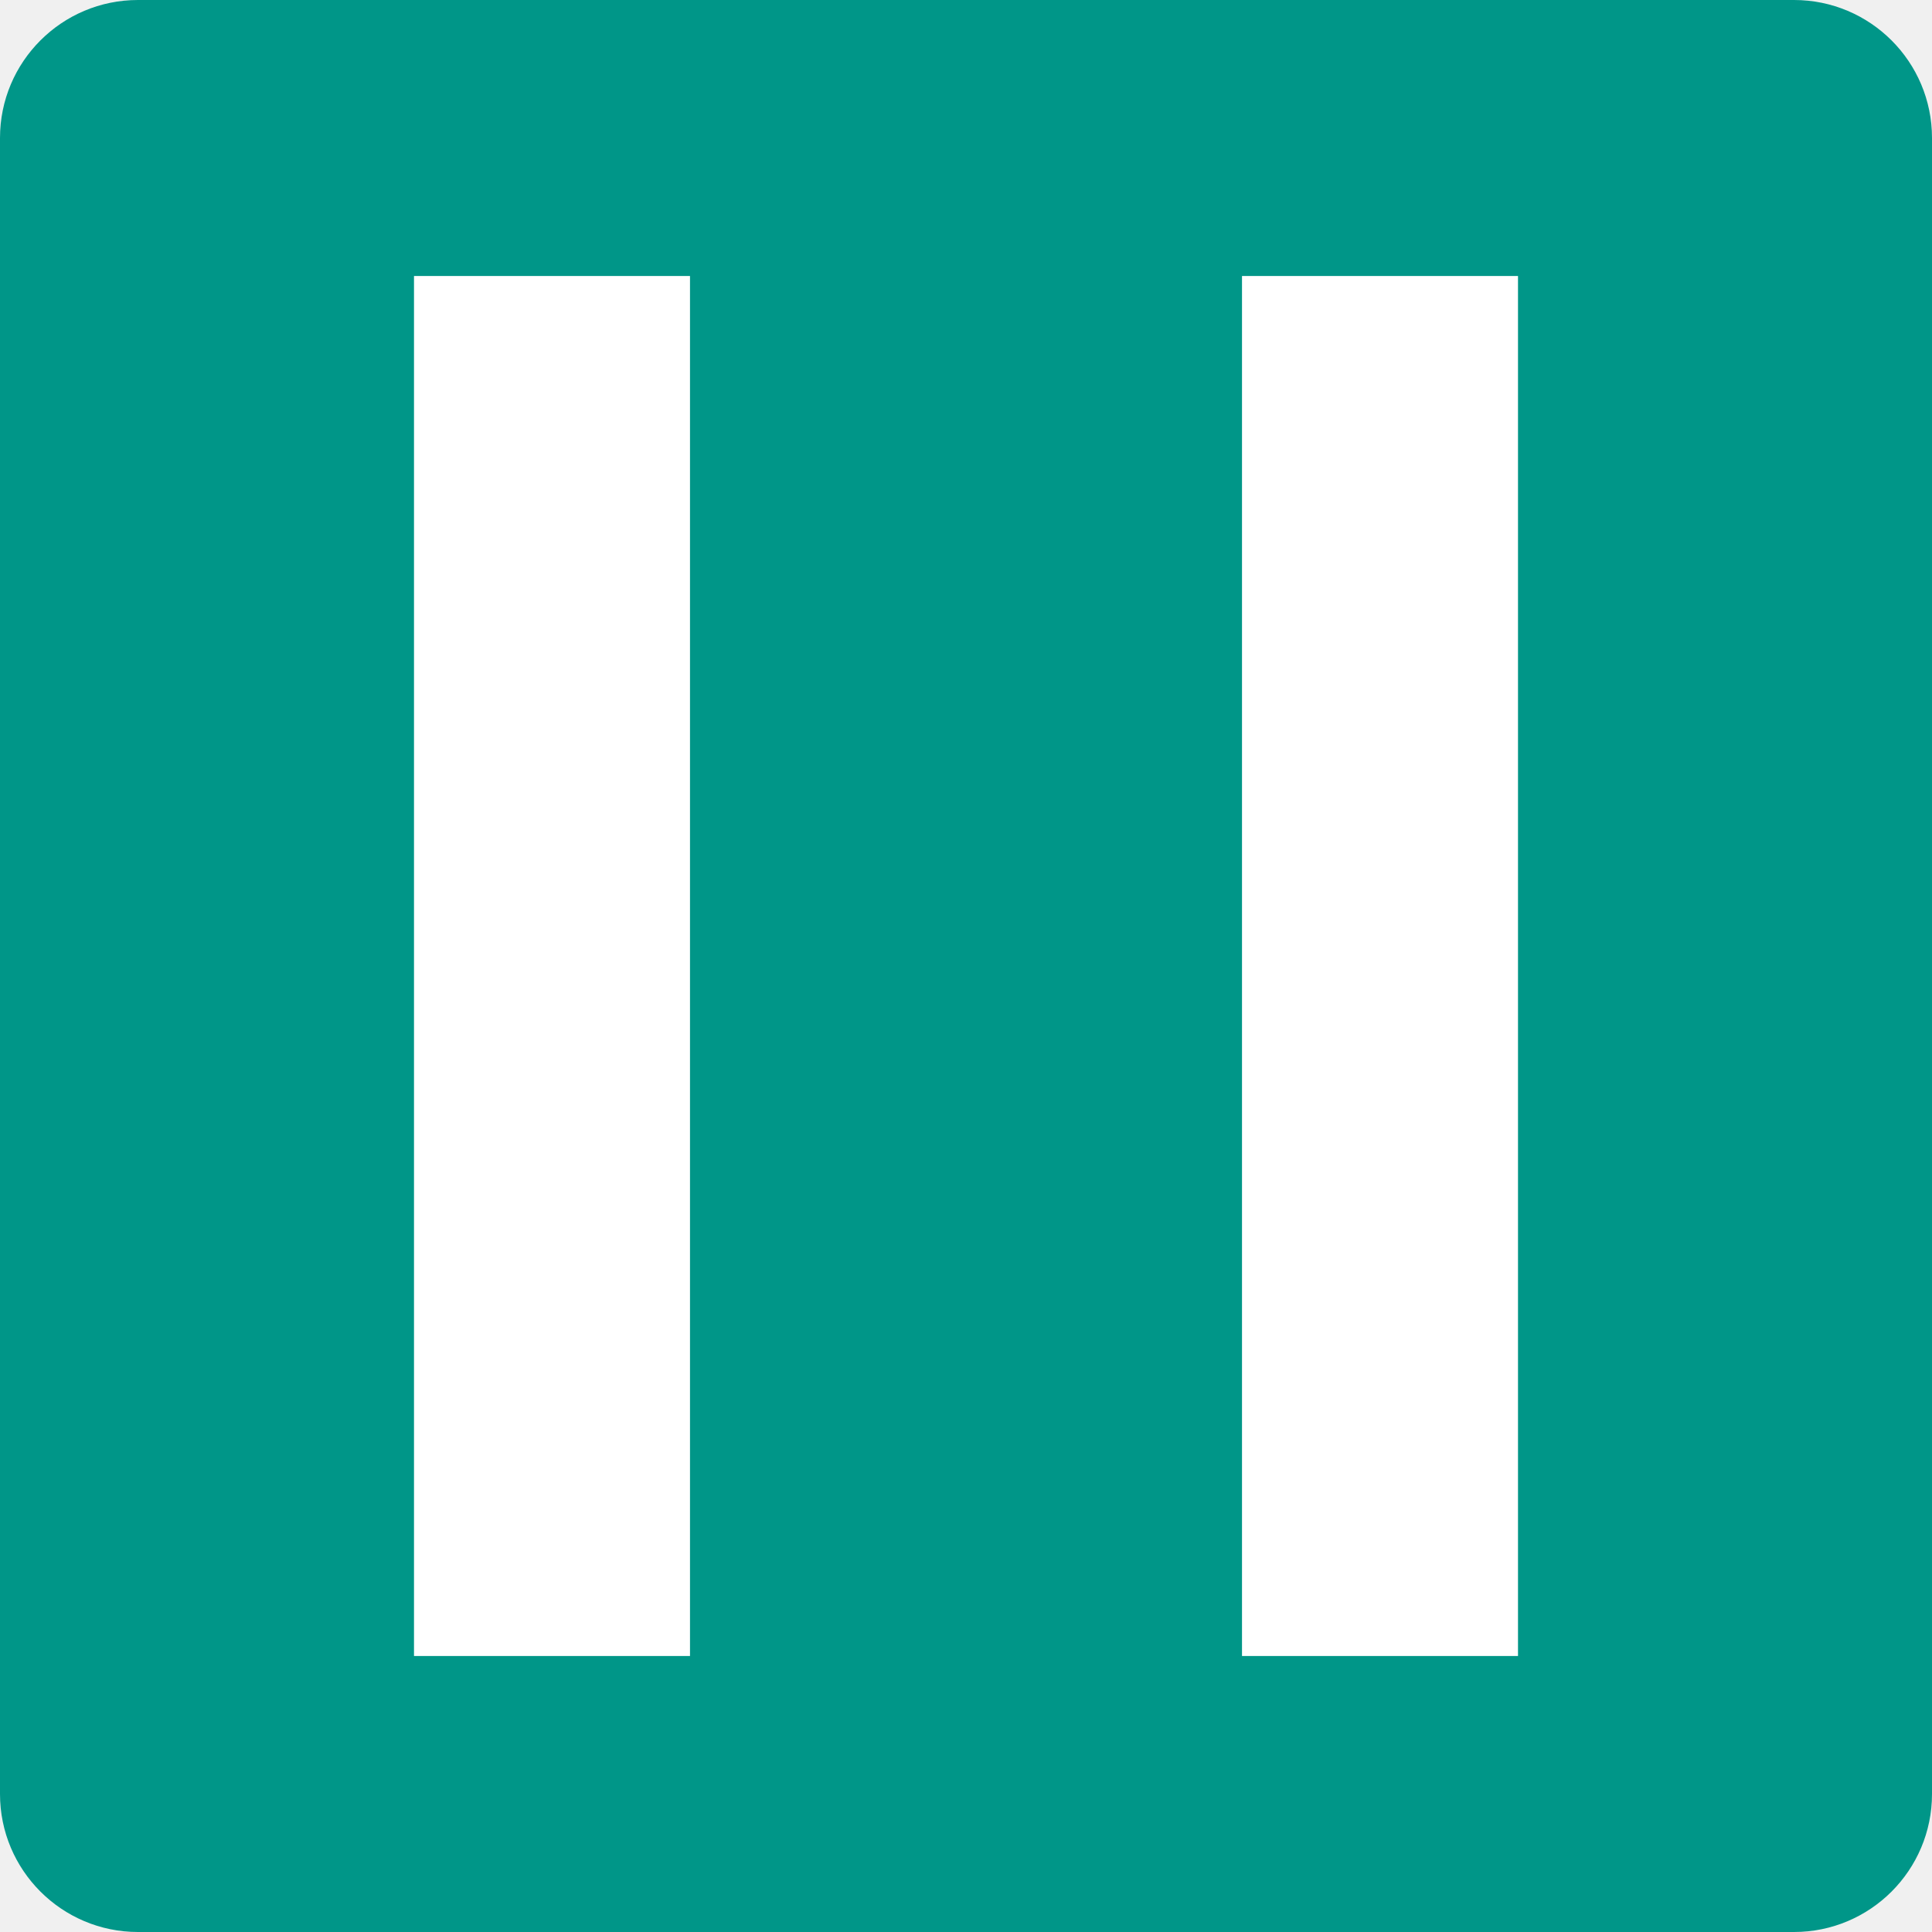
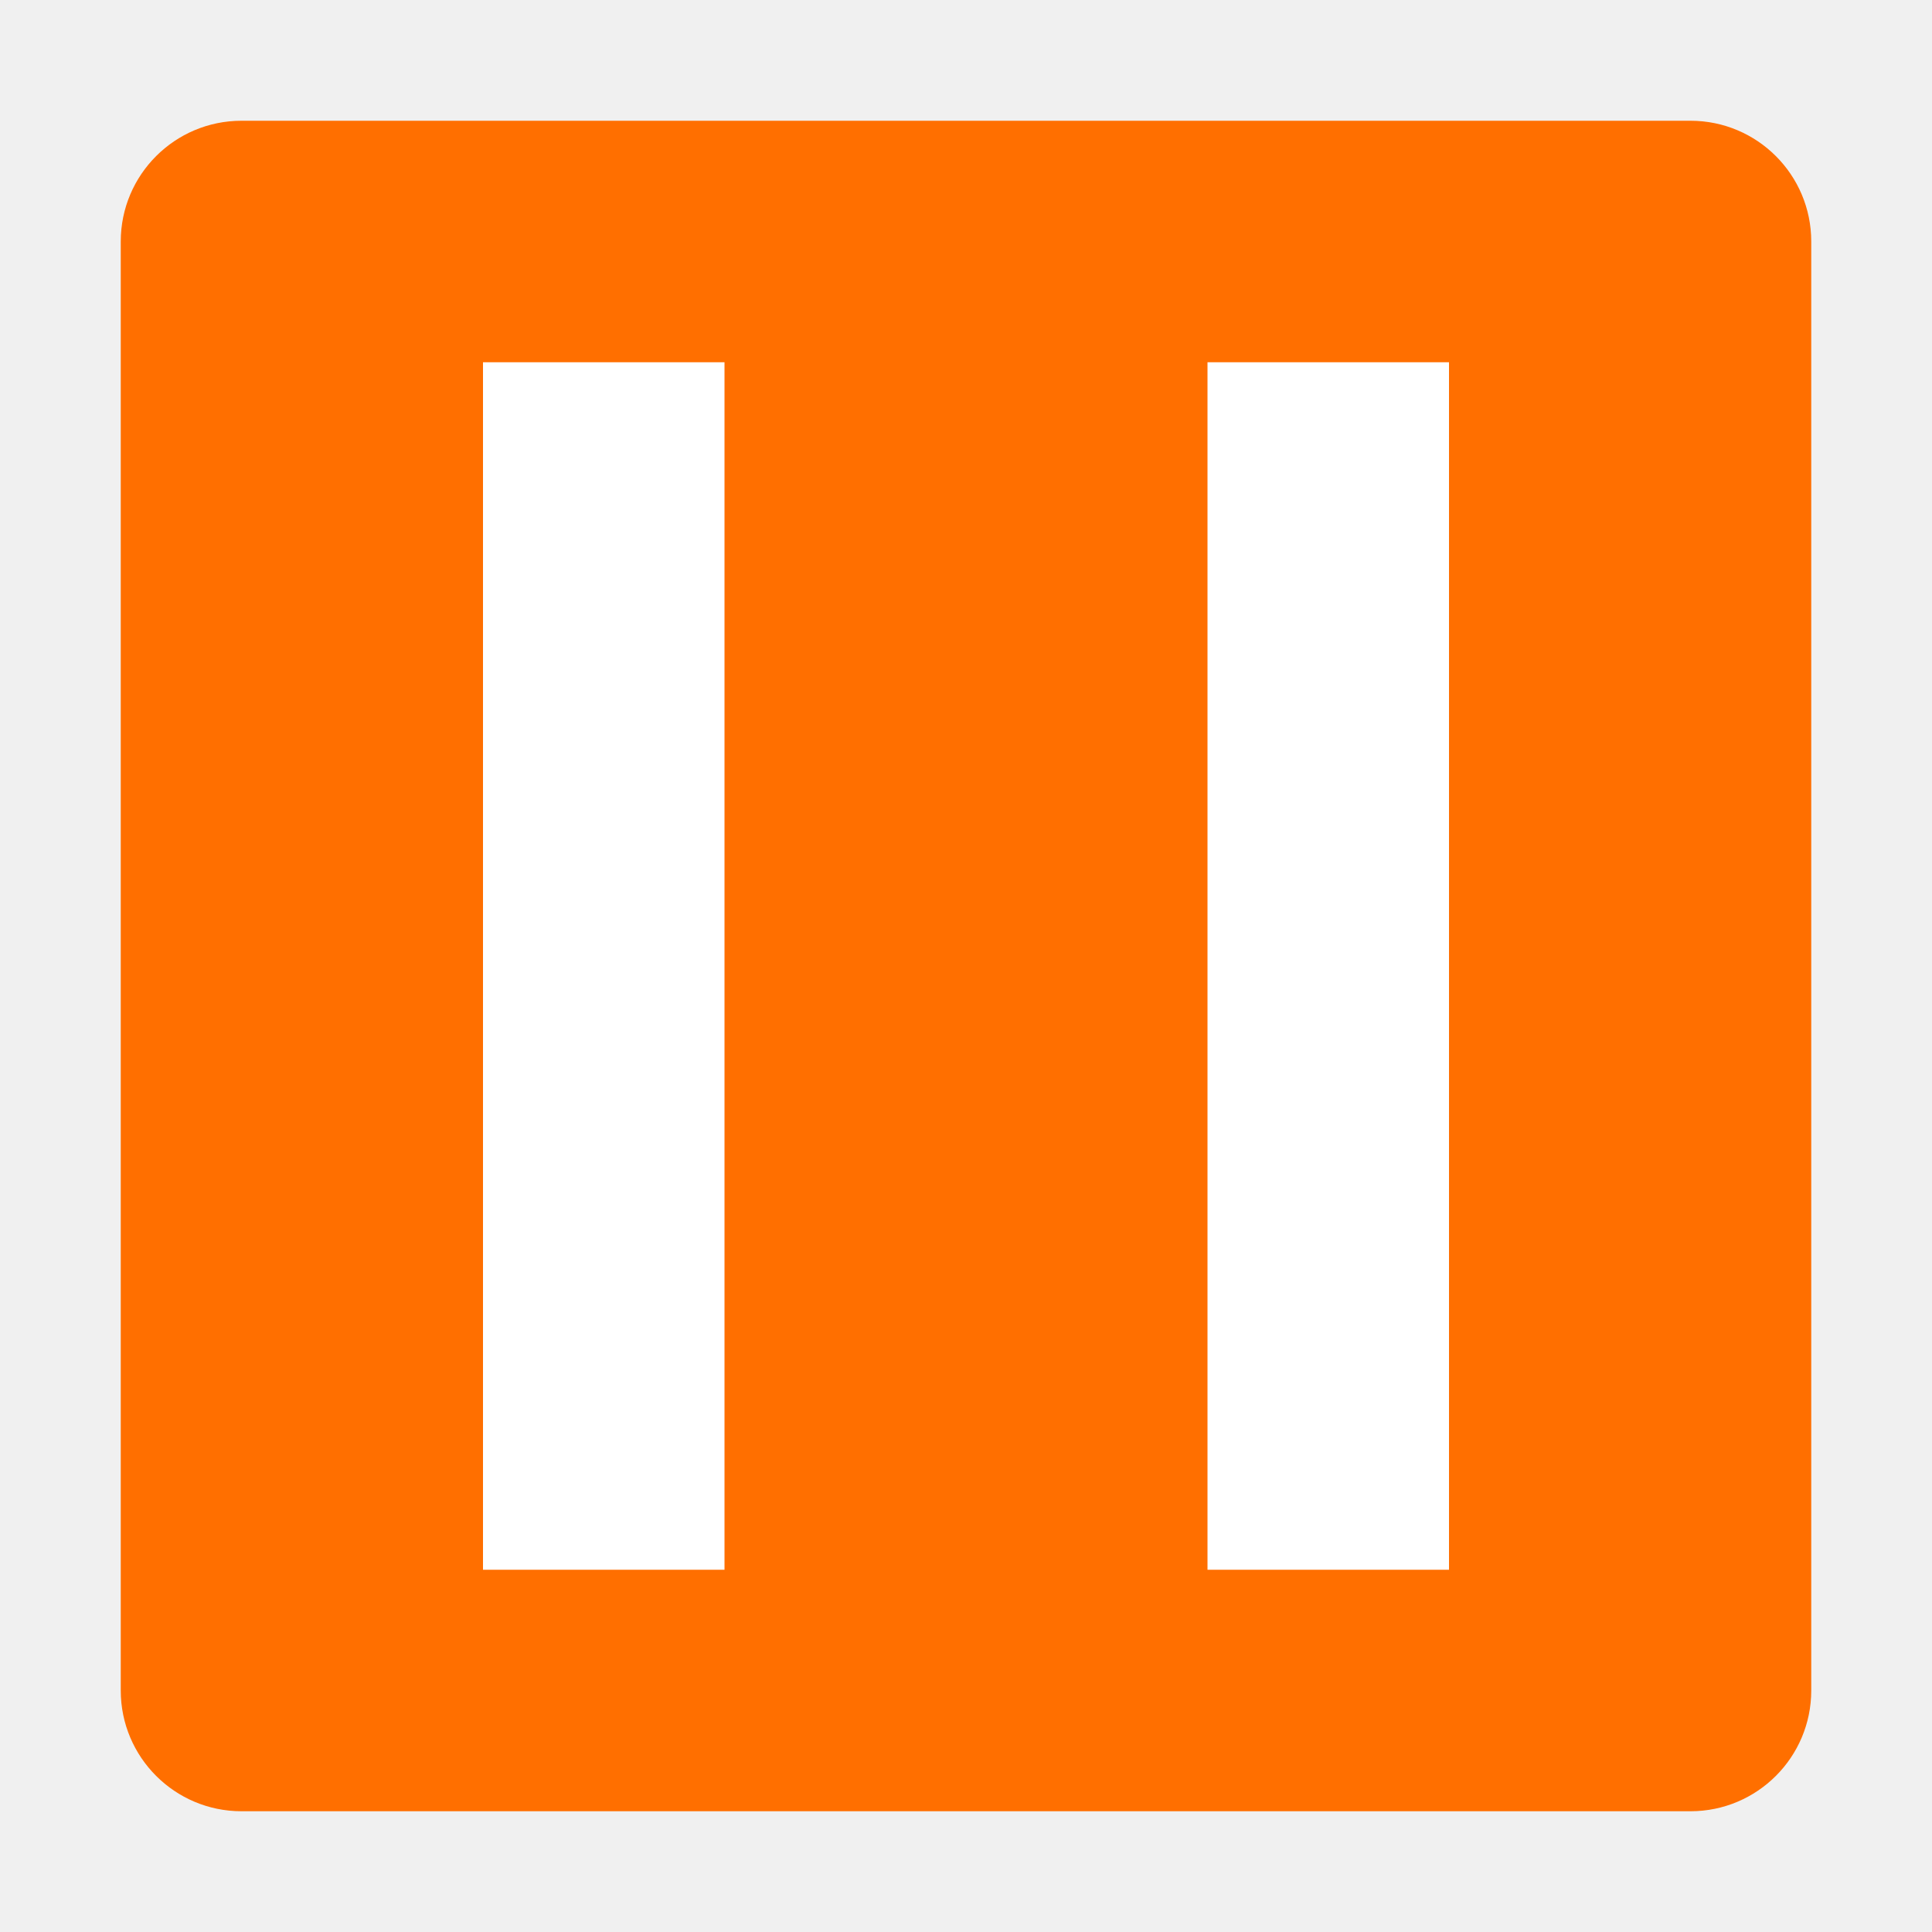
- <svg xmlns="http://www.w3.org/2000/svg" width="14" height="14" viewBox="0 0 14 14">
-   <rect width="14" height="14" rx="1" style="fill:#009688" />
-   <rect x="3" y="2" width="2" height="10" style="fill:#fff" />
-   <rect x="9" y="2" width="2" height="10" style="fill:#fff" />
+ <svg xmlns="http://www.w3.org/2000/svg" id="a" viewBox="0 0 16 16">
+   <rect x="1" y="1" width="14" height="14" rx="1" ry="1" style="fill:#ff6f00;" />
+   <rect x="4" y="3" width="2" height="10" style="fill:#fff;" />
+   <rect x="10" y="3" width="2" height="10" style="fill:#fff;" />
</svg>
